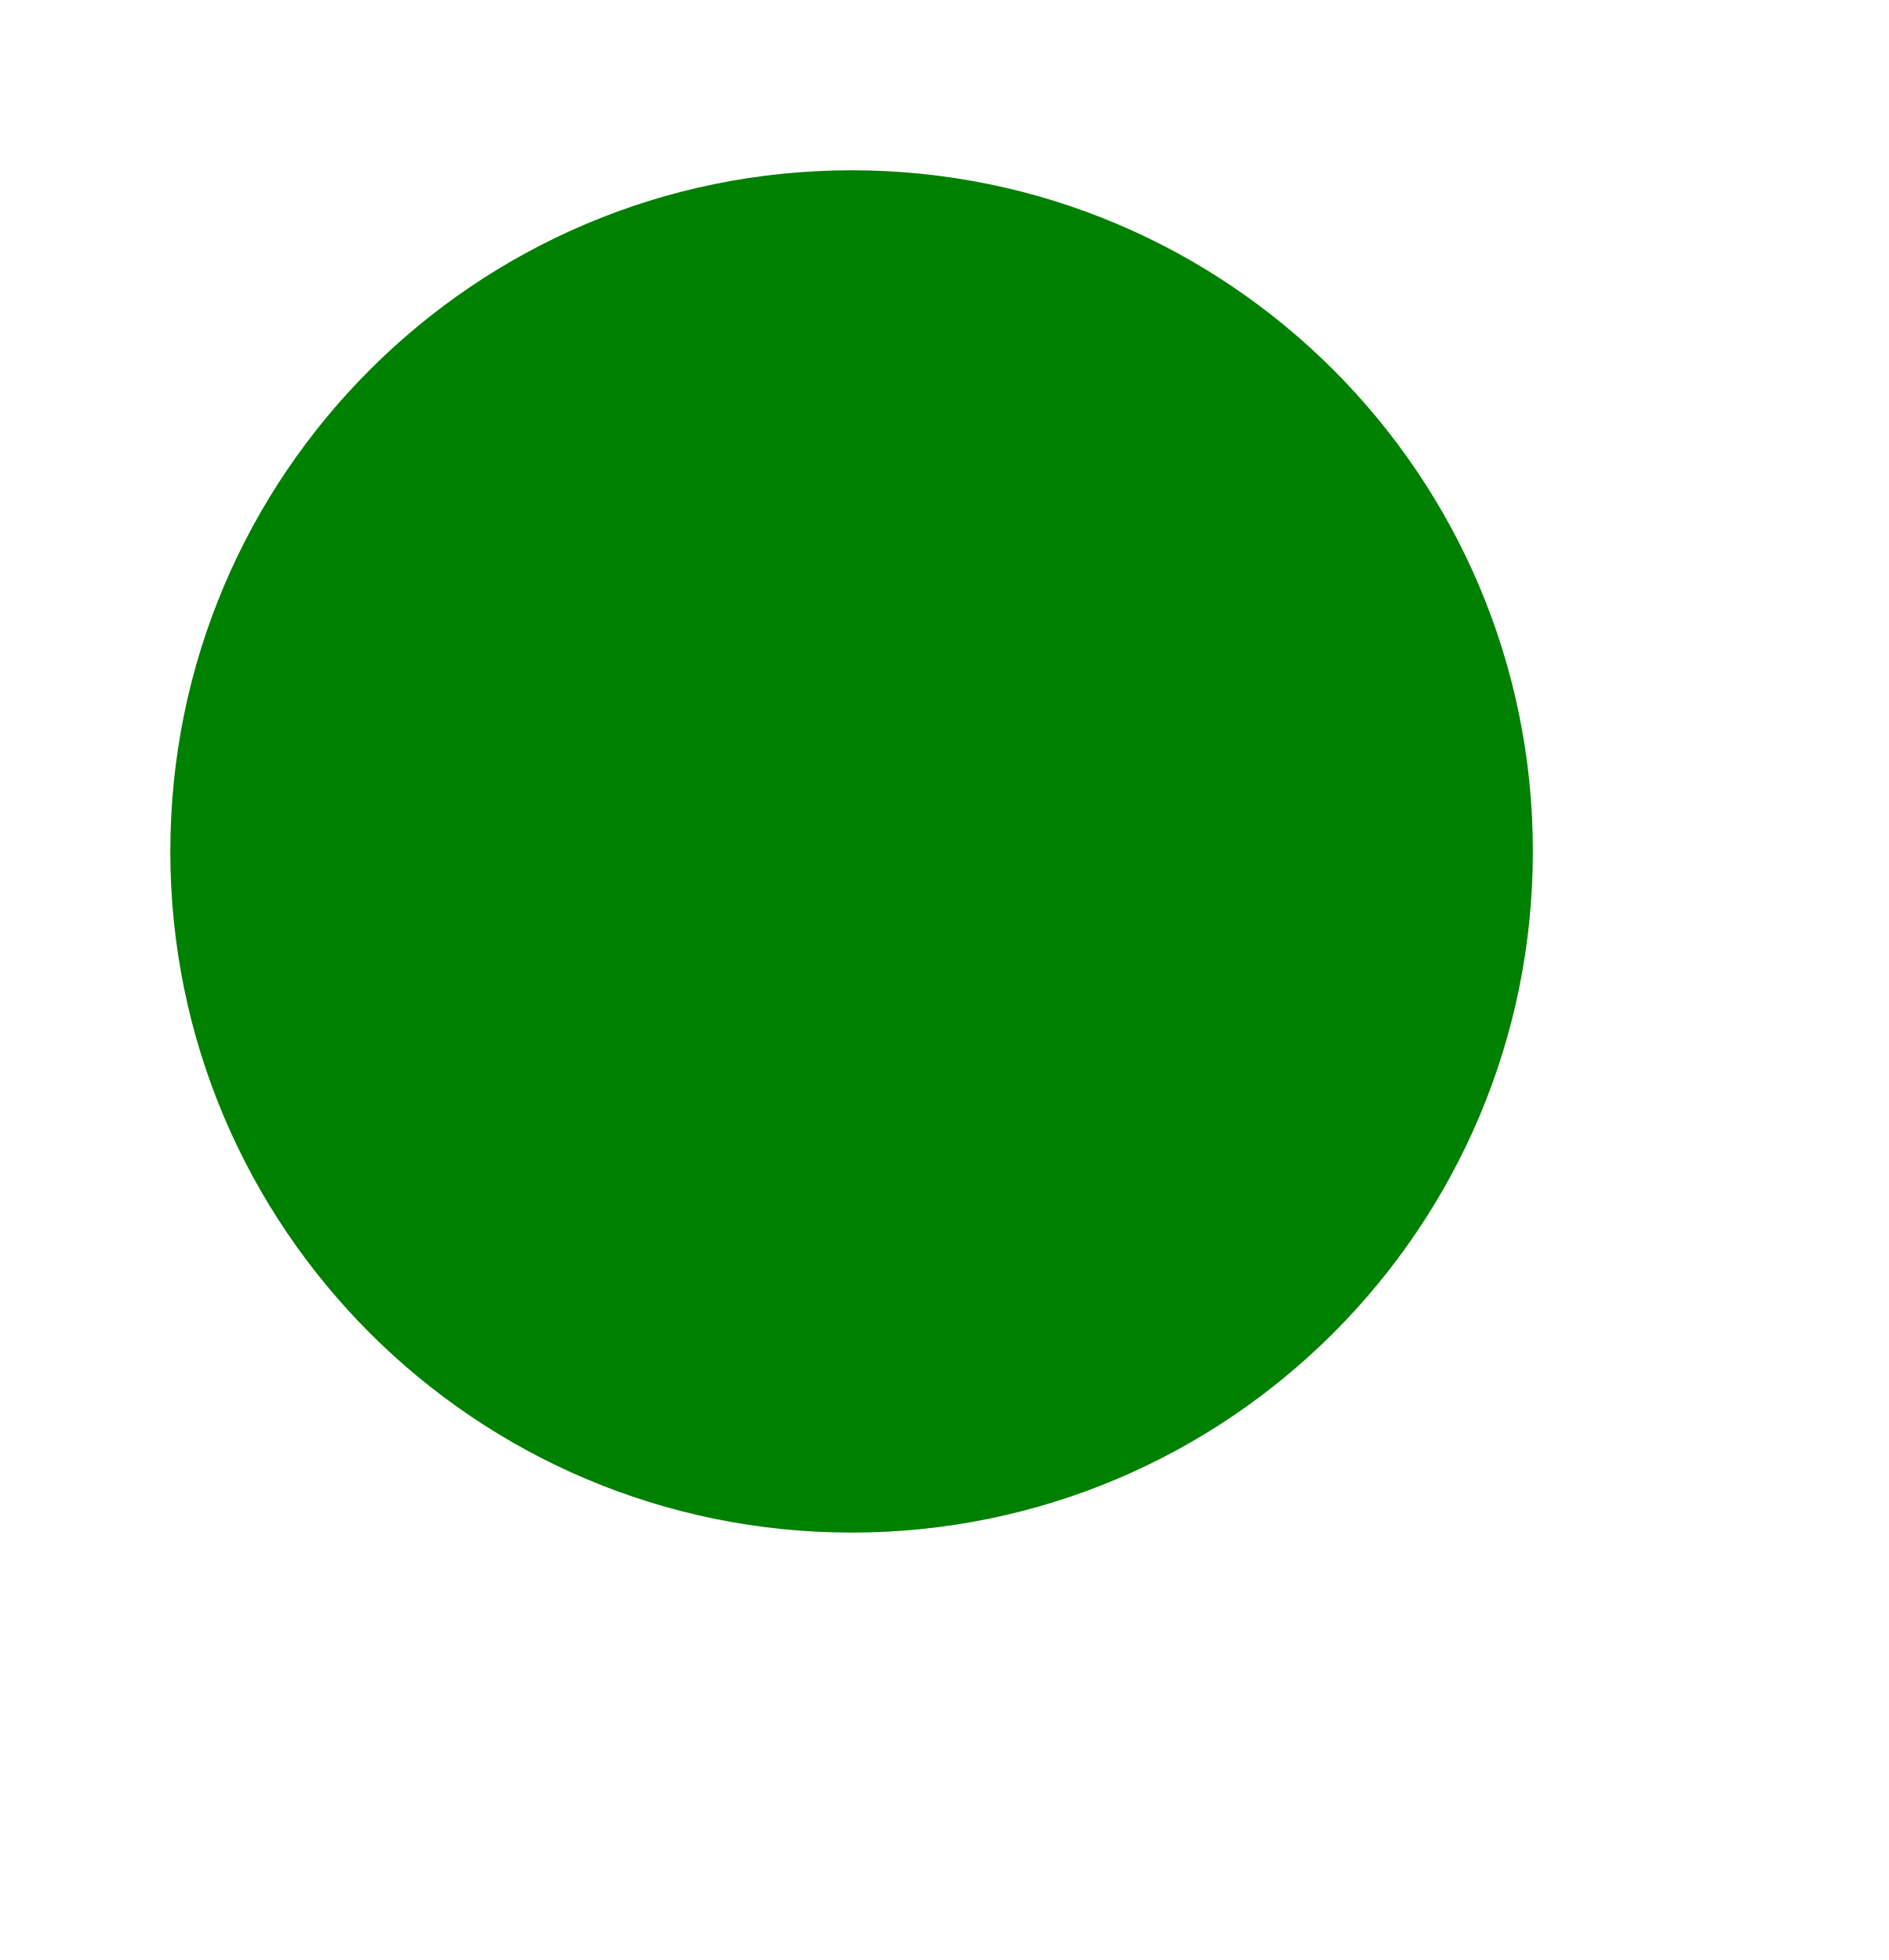
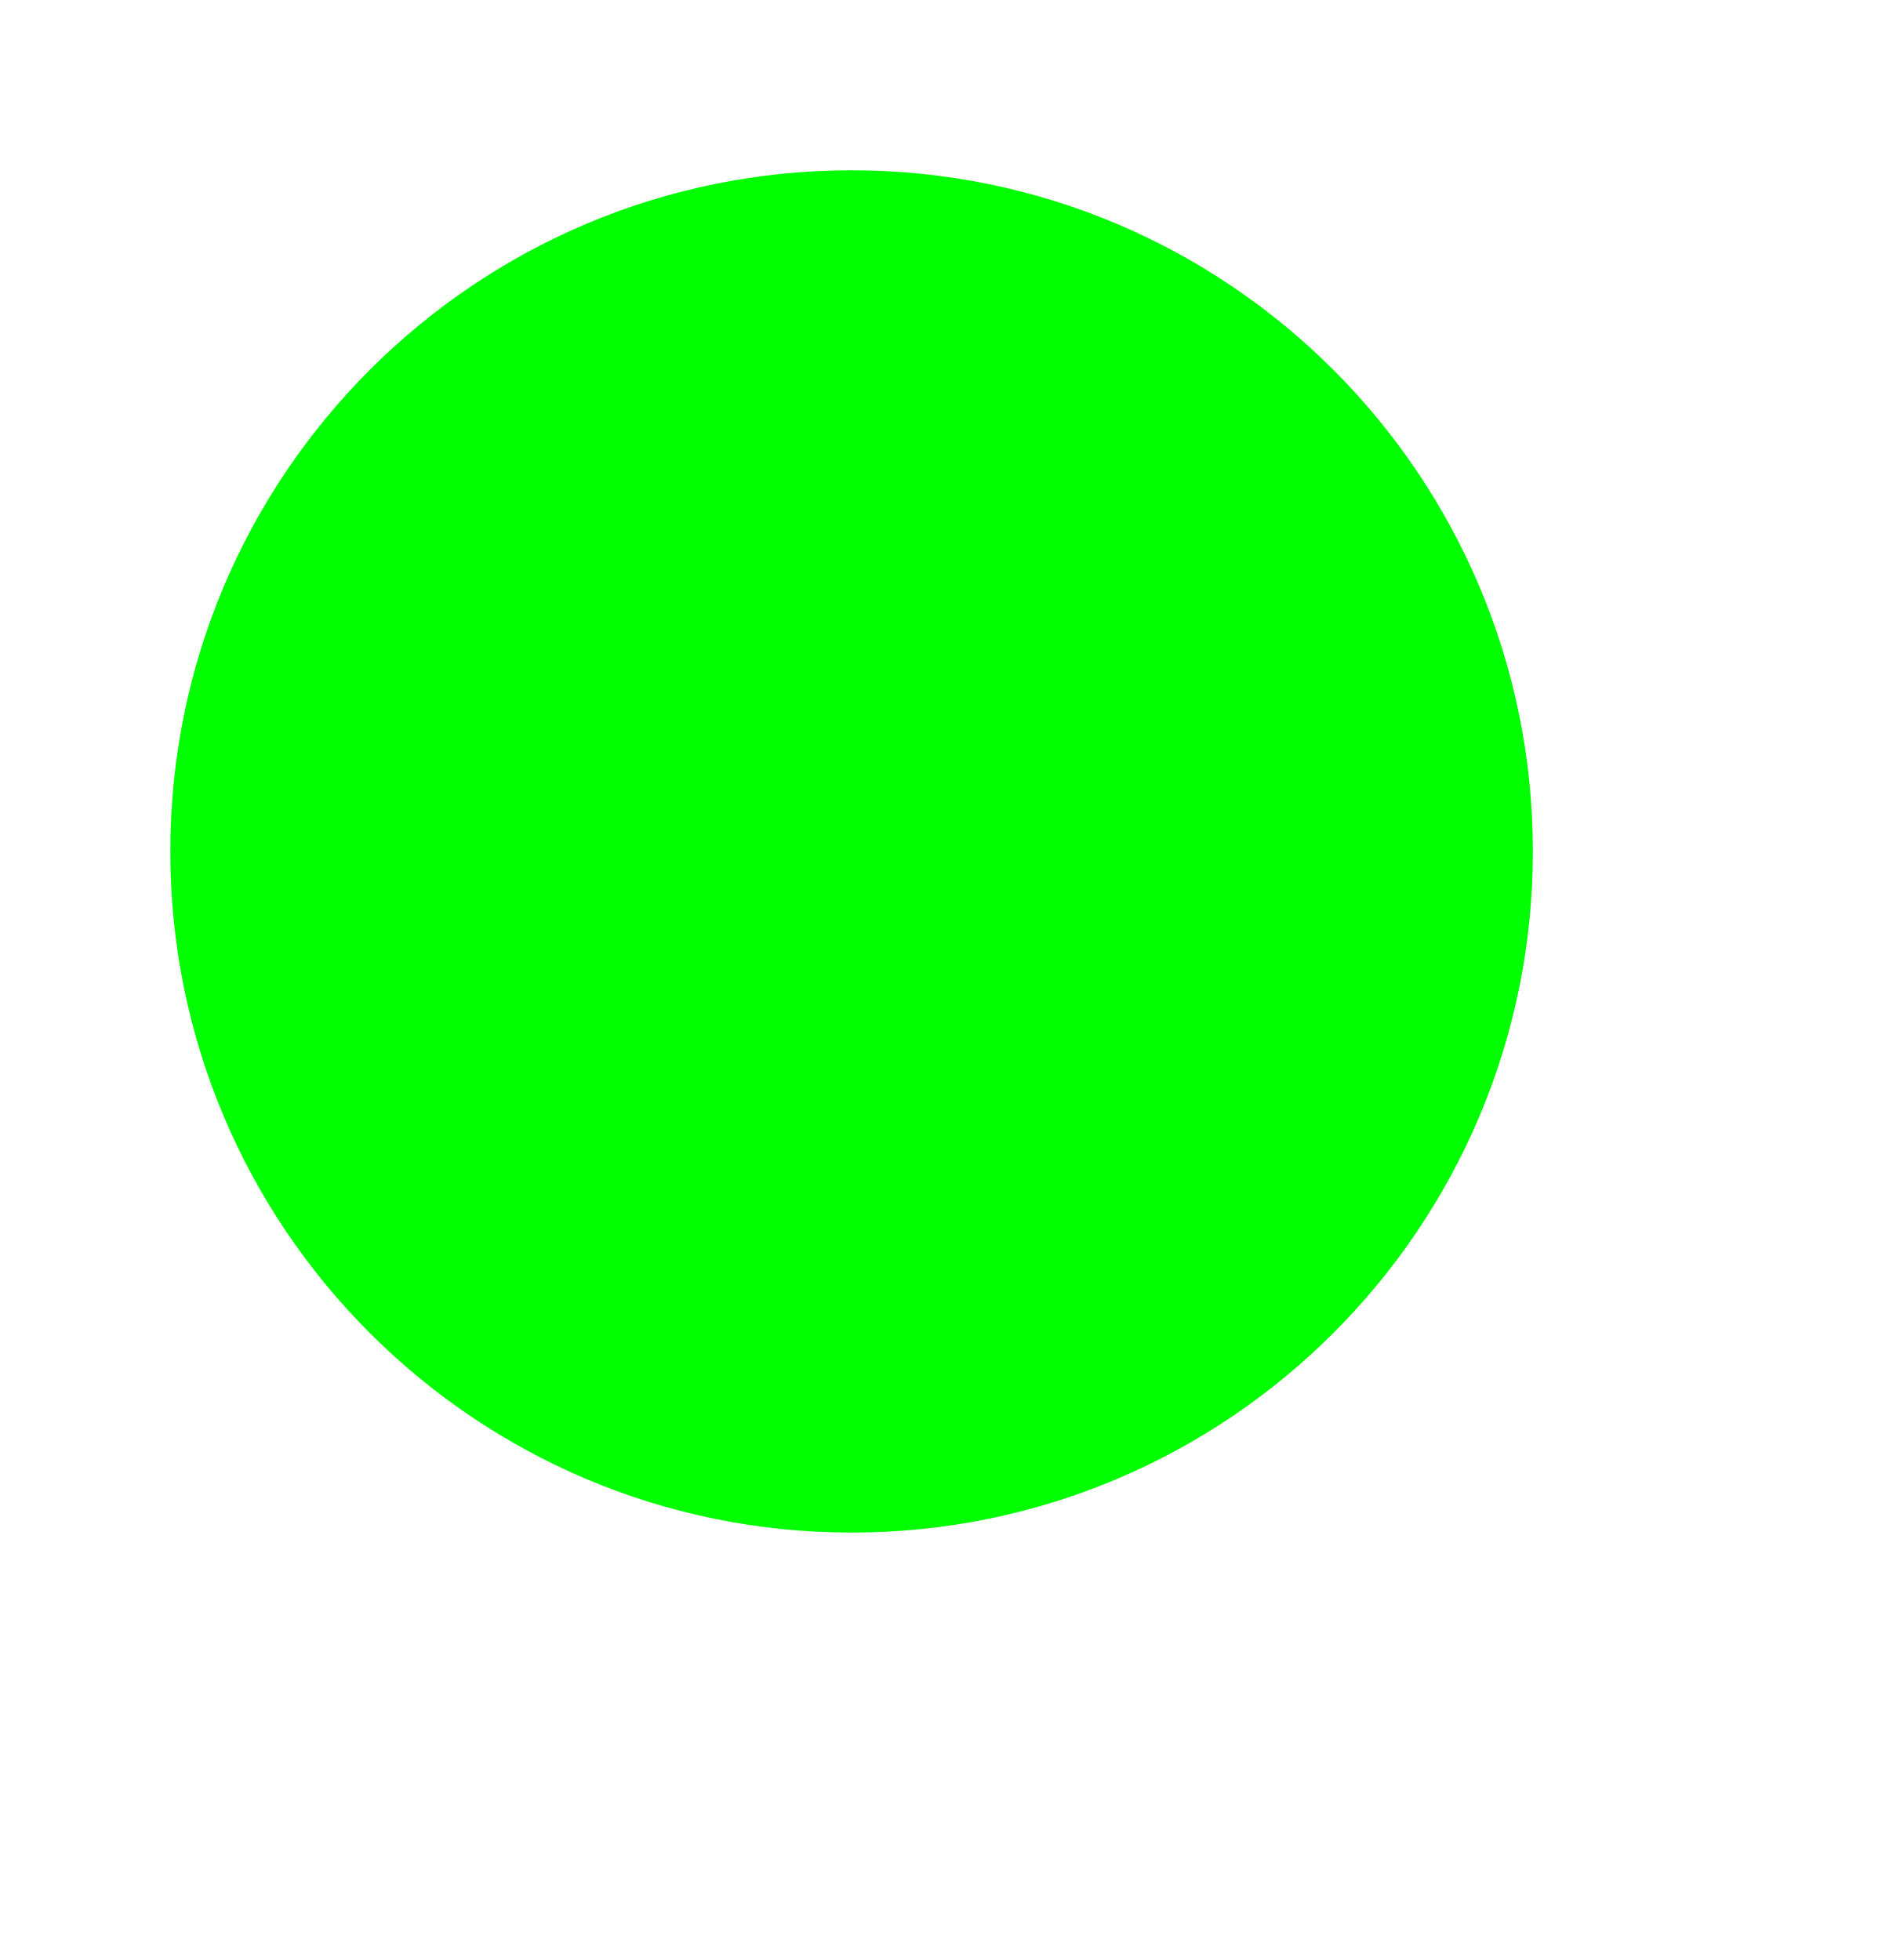
<svg xmlns="http://www.w3.org/2000/svg" version="1.1" id="Layer_1" x="0px" y="0px" viewBox="0 0 110.90 115.100" style="enable-background:new 0 0 222.334 222.334;" xml:space="preserve">
-   <circle cx="50" cy="50" r="40" stroke-width="3" fill="green" />
+   <circle cx="50" cy="50" r="40" stroke-width="3" fill="lime" />
</svg>
